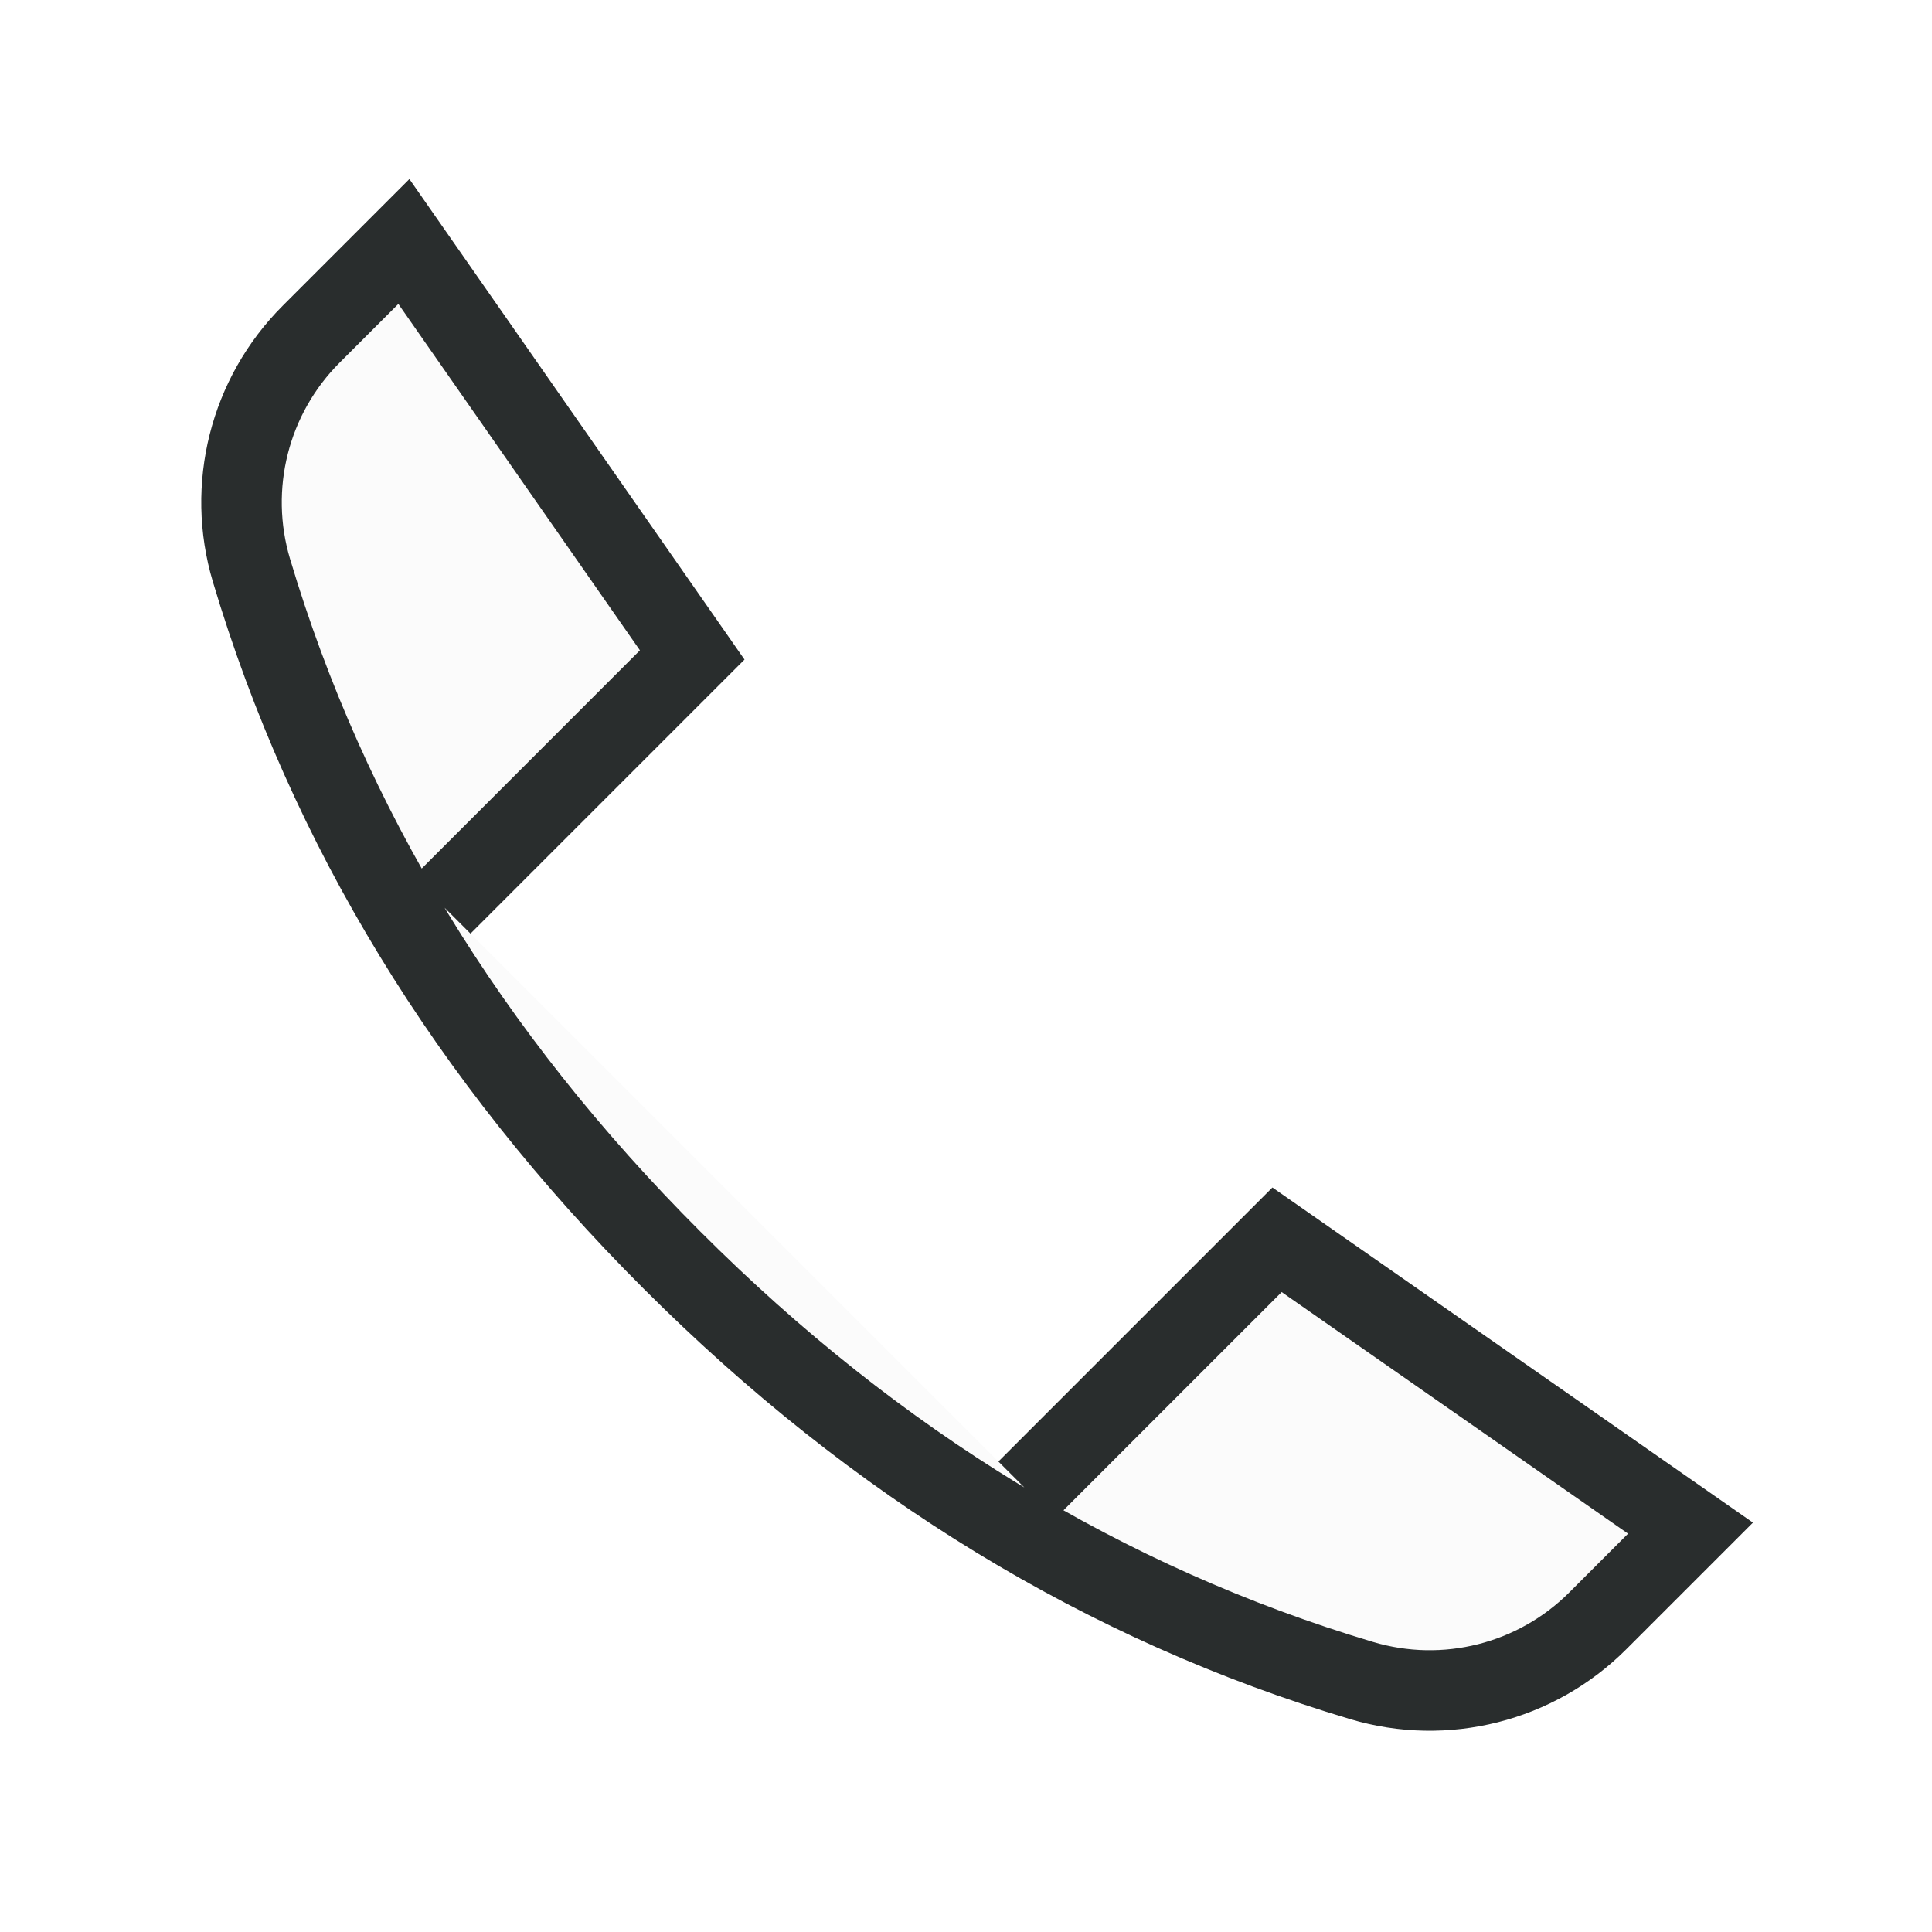
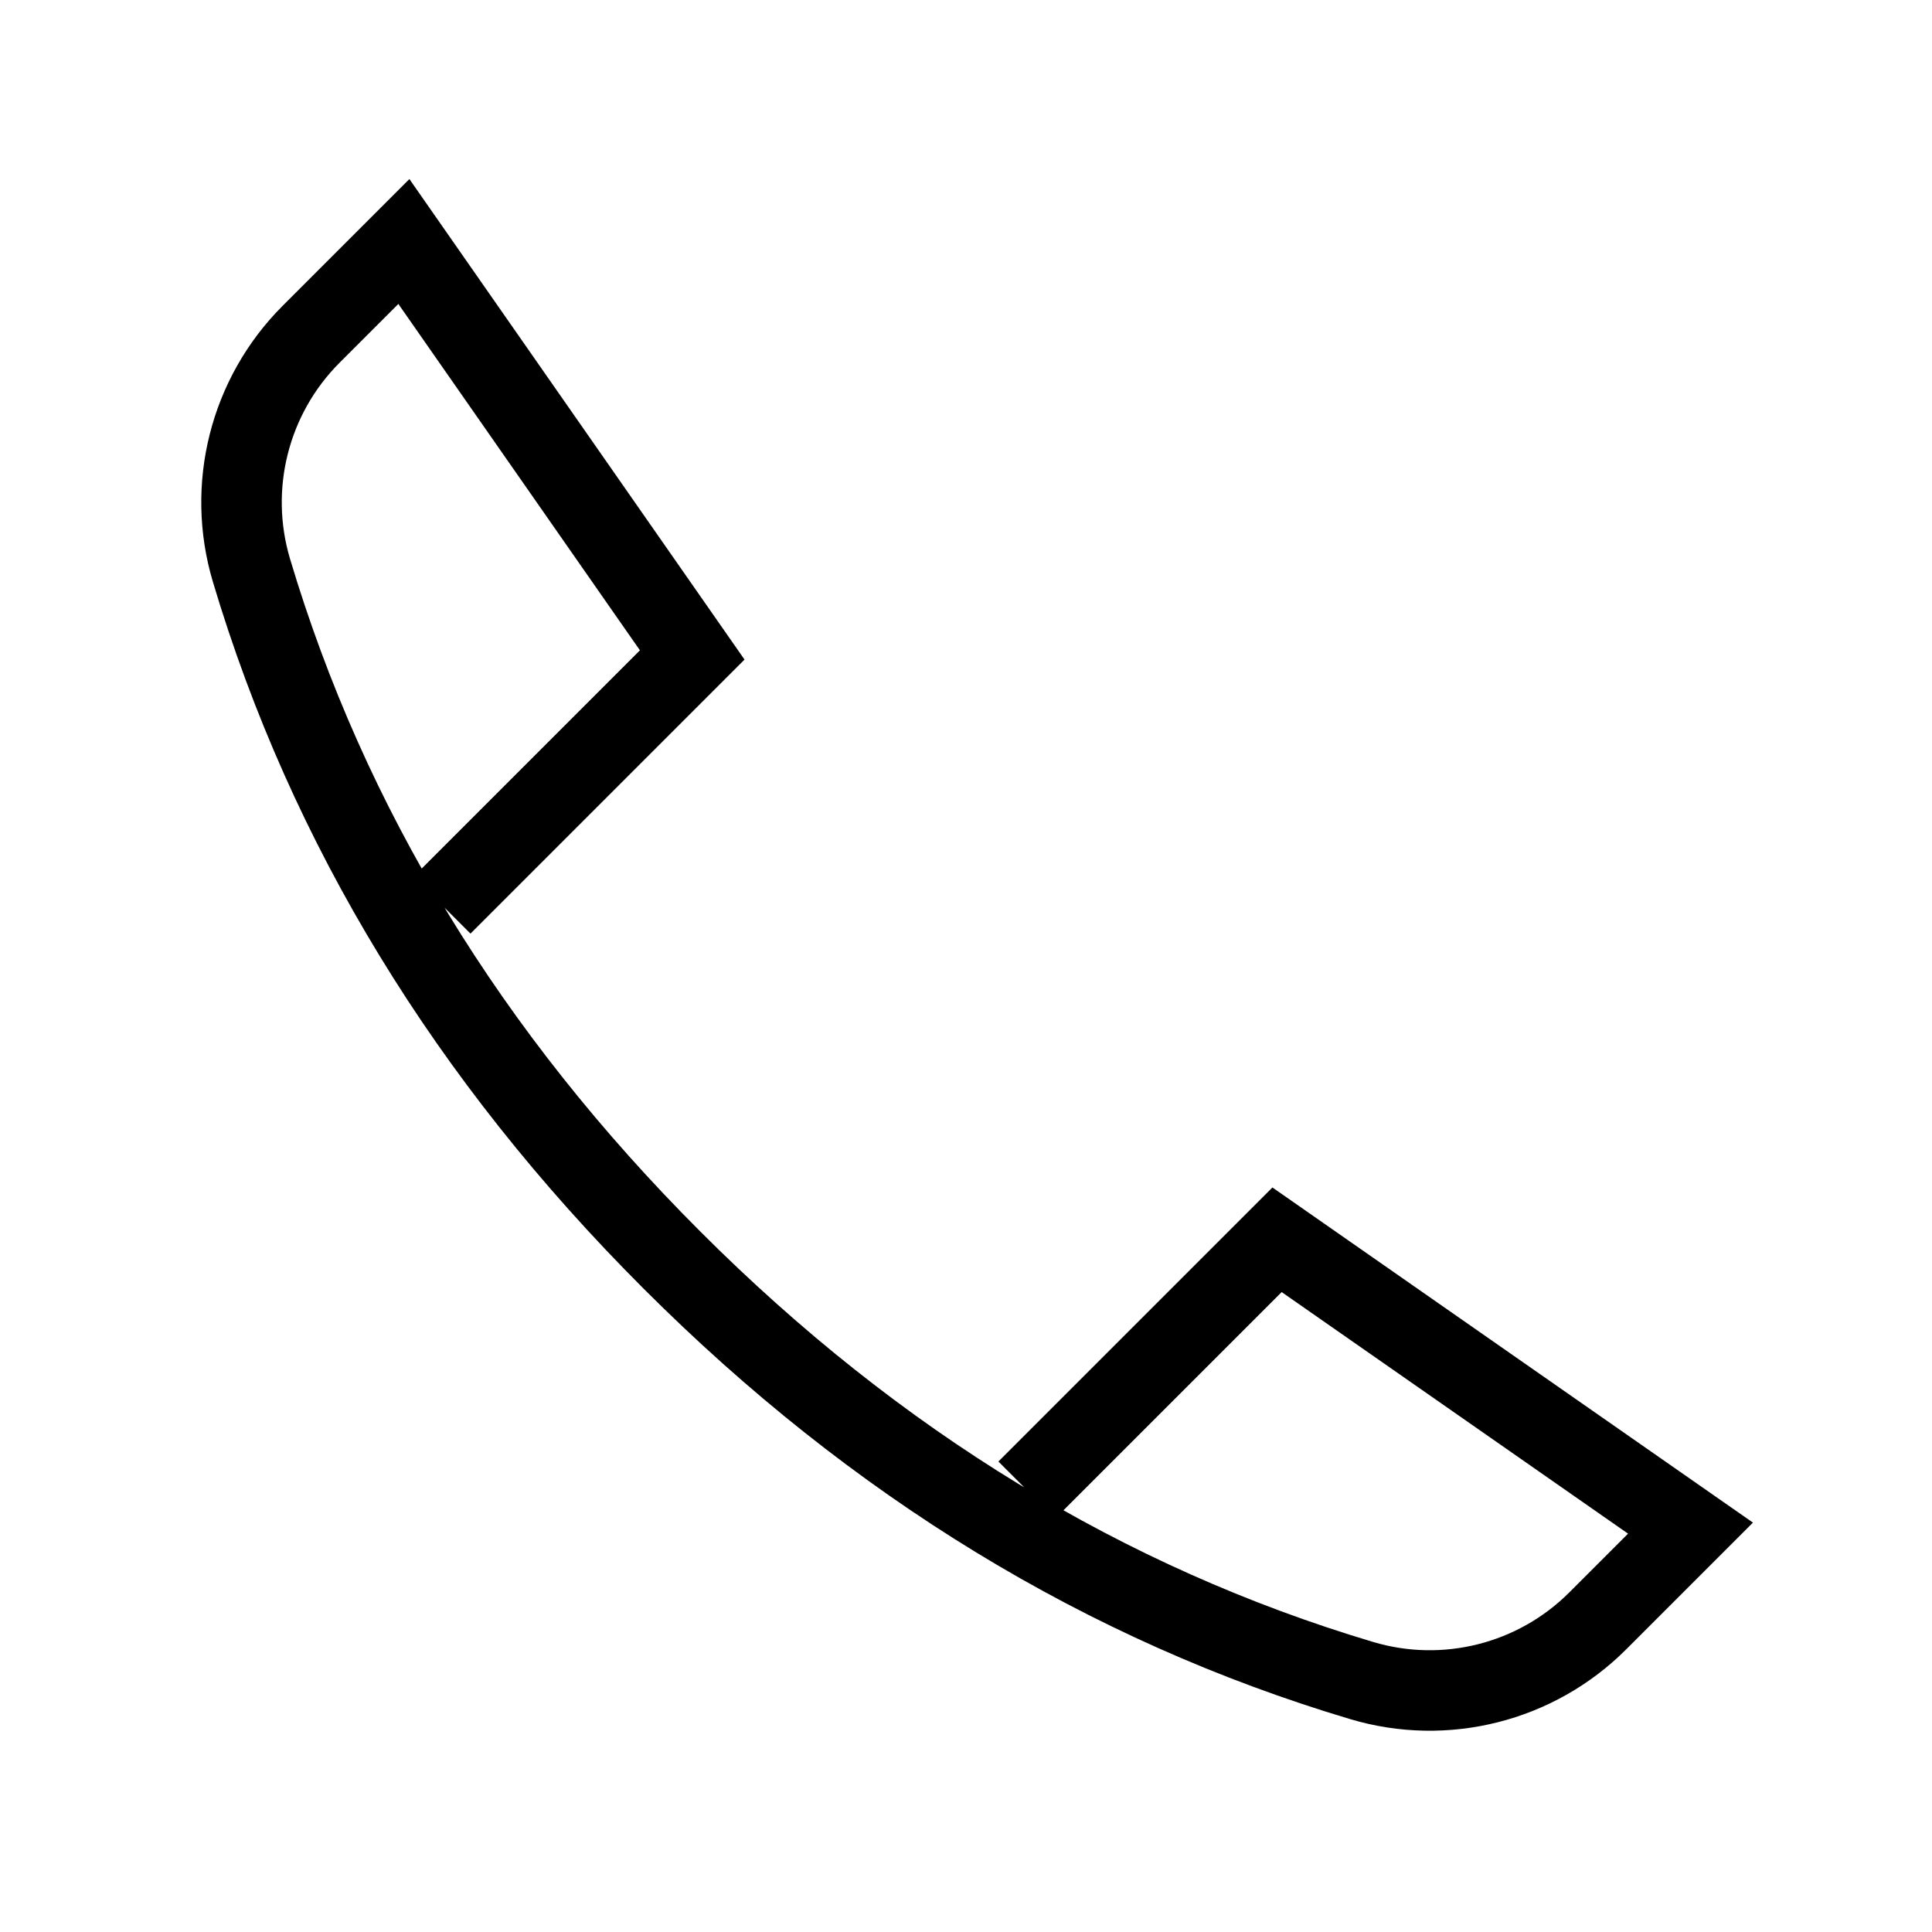
<svg xmlns="http://www.w3.org/2000/svg" width="24" height="24" viewBox="0 0 24 24" fill="none">
-   <path d="M12.756 18.509L15.864 15.401L21 18.983L19.848 20.135C19.081 20.902 17.954 21.187 16.914 20.876C13.735 19.927 10.879 18.186 8.347 15.653C5.814 13.121 4.073 10.265 3.124 7.086C2.813 6.046 3.098 4.919 3.865 4.152L5.017 3L8.599 8.136L5.491 11.244" fill="#FBFBFB" />
-   <path d="M12.756 18.509L15.864 15.401L21 18.983L19.848 20.135C19.081 20.902 17.954 21.187 16.914 20.876C13.735 19.927 10.879 18.186 8.347 15.653C5.814 13.121 4.073 10.265 3.124 7.086C2.813 6.046 3.098 4.919 3.865 4.152L5.017 3L8.599 8.136L5.491 11.244" stroke="#292D2D" strokeWidth="2" strokeLinecap="round" strokeLinejoin="round" />
+   <path d="M12.756 18.509L15.864 15.401L21 18.983L19.848 20.135C19.081 20.902 17.954 21.187 16.914 20.876C13.735 19.927 10.879 18.186 8.347 15.653C5.814 13.121 4.073 10.265 3.124 7.086C2.813 6.046 3.098 4.919 3.865 4.152L5.017 3L8.599 8.136L5.491 11.244" fill="rgba(251, 251, 251, 0)" />
+   <path d="M12.756 18.509L15.864 15.401L21 18.983L19.848 20.135C19.081 20.902 17.954 21.187 16.914 20.876C13.735 19.927 10.879 18.186 8.347 15.653C5.814 13.121 4.073 10.265 3.124 7.086C2.813 6.046 3.098 4.919 3.865 4.152L5.017 3L8.599 8.136L5.491 11.244" stroke="black" strokeWidth="2" strokeLinecap="round" strokeLinejoin="round" />
</svg>
